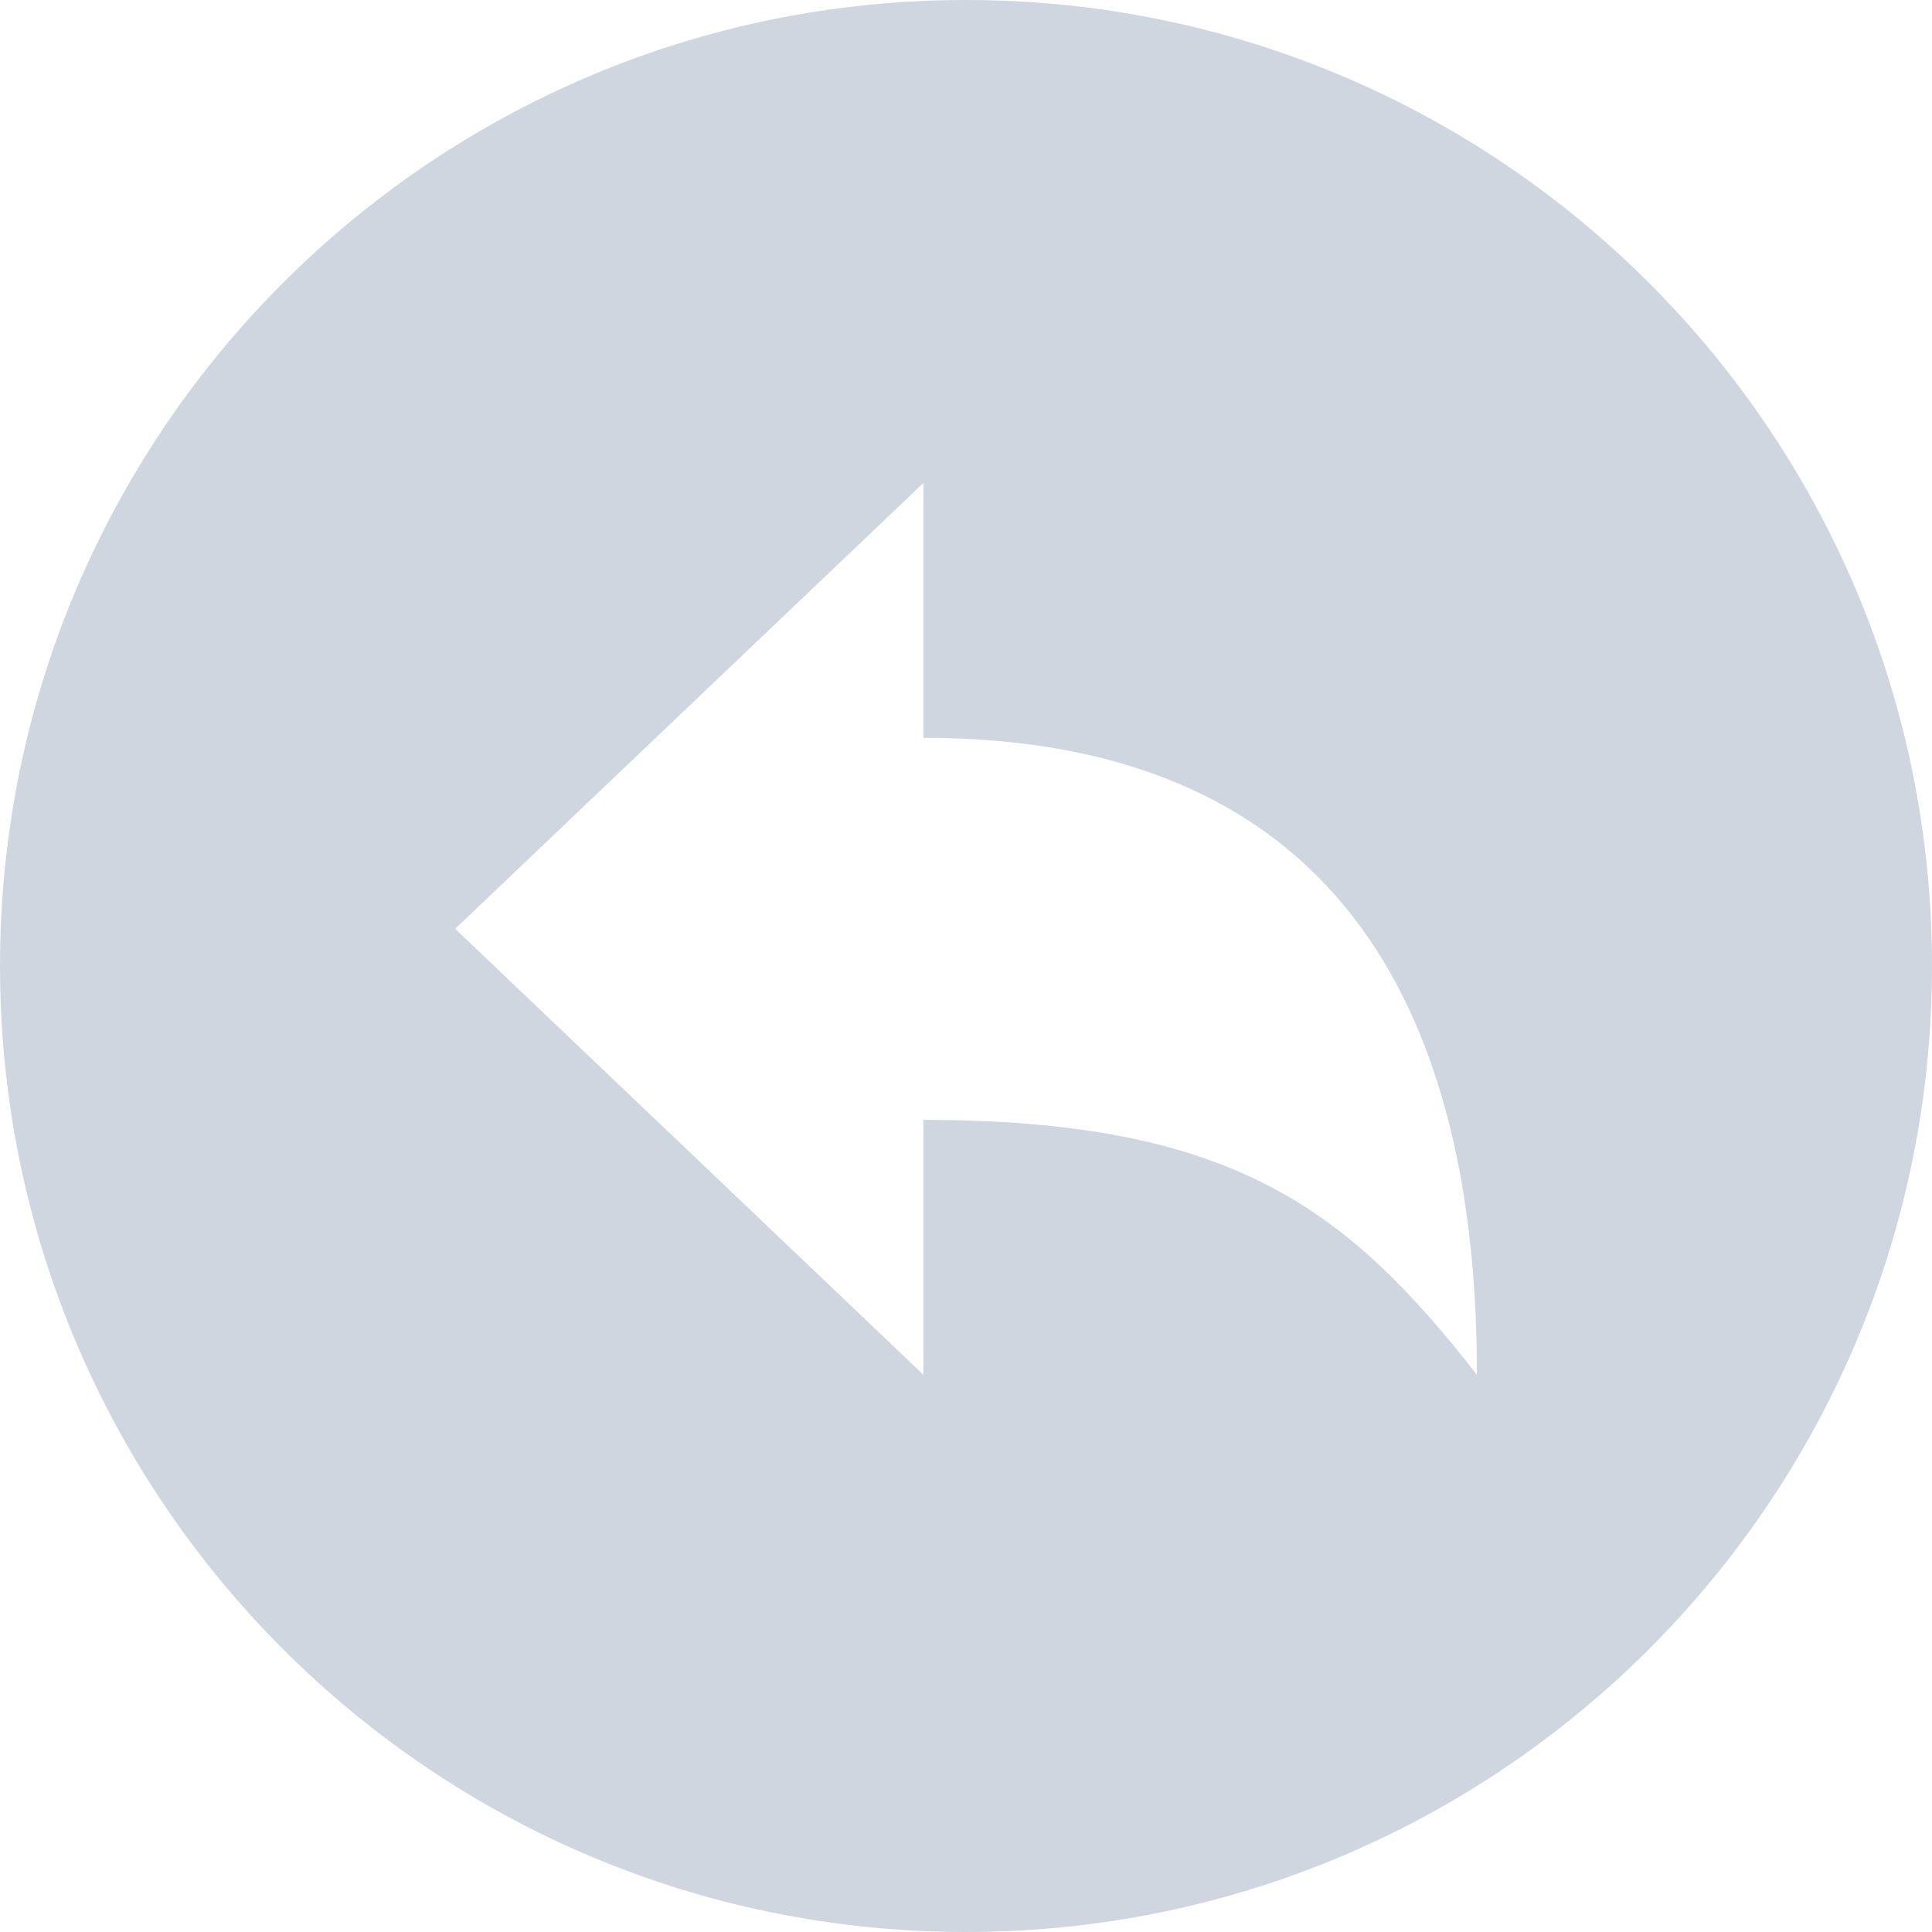
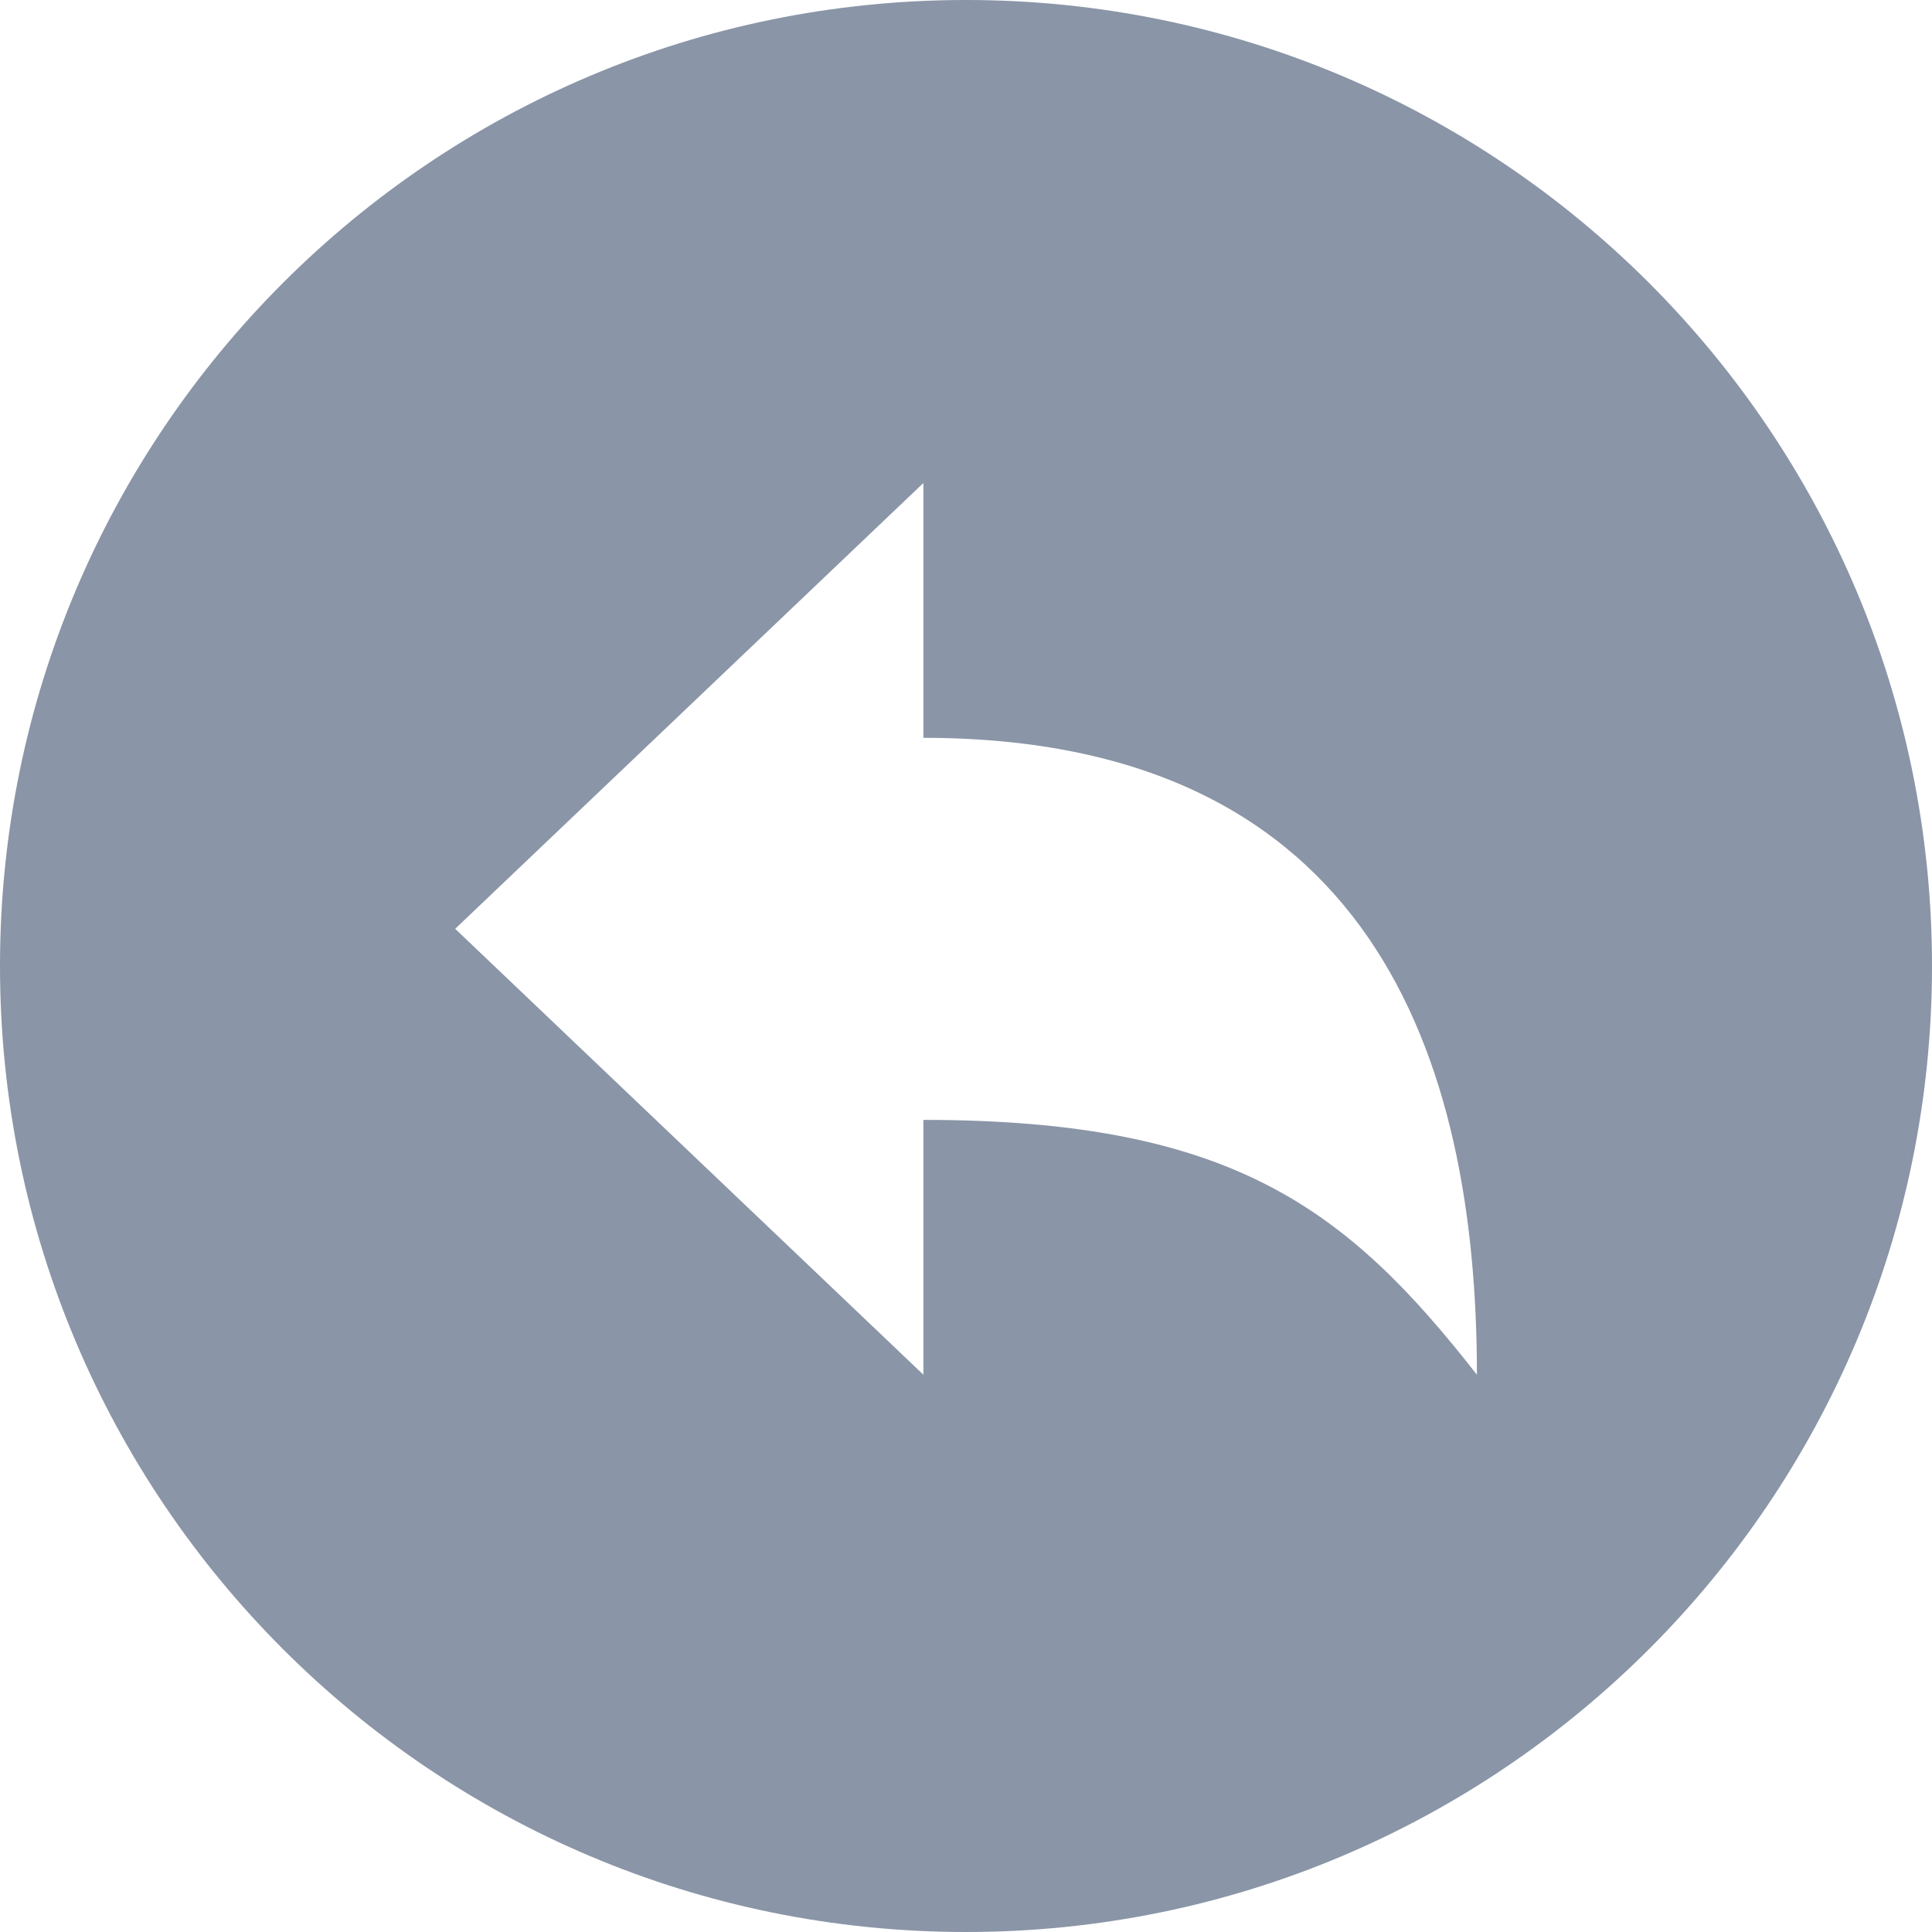
<svg xmlns="http://www.w3.org/2000/svg" width="20" height="20" viewBox="0 0 20 20" fill="none">
-   <path d="M10 0C4.477 0 0 4.477 0 10C0 15.523 4.477 20 10 20C15.523 20 20 15.523 20 10C20 4.477 15.523 0 10 0ZM9.559 11.593V14.231L4.712 9.615L9.559 5V7.638C14.199 7.638 15.289 10.955 15.289 14.231C13.95 12.521 12.765 11.593 9.559 11.593Z" fill="#D0D6DF" />
+   <path d="M10 0C4.477 0 0 4.477 0 10C0 15.523 4.477 20 10 20C15.523 20 20 15.523 20 10C20 4.477 15.523 0 10 0ZM9.559 11.593V14.231L4.712 9.615L9.559 5V7.638C14.199 7.638 15.289 10.955 15.289 14.231C13.95 12.521 12.765 11.593 9.559 11.593Z" fill="#8A95A7" />
</svg>
